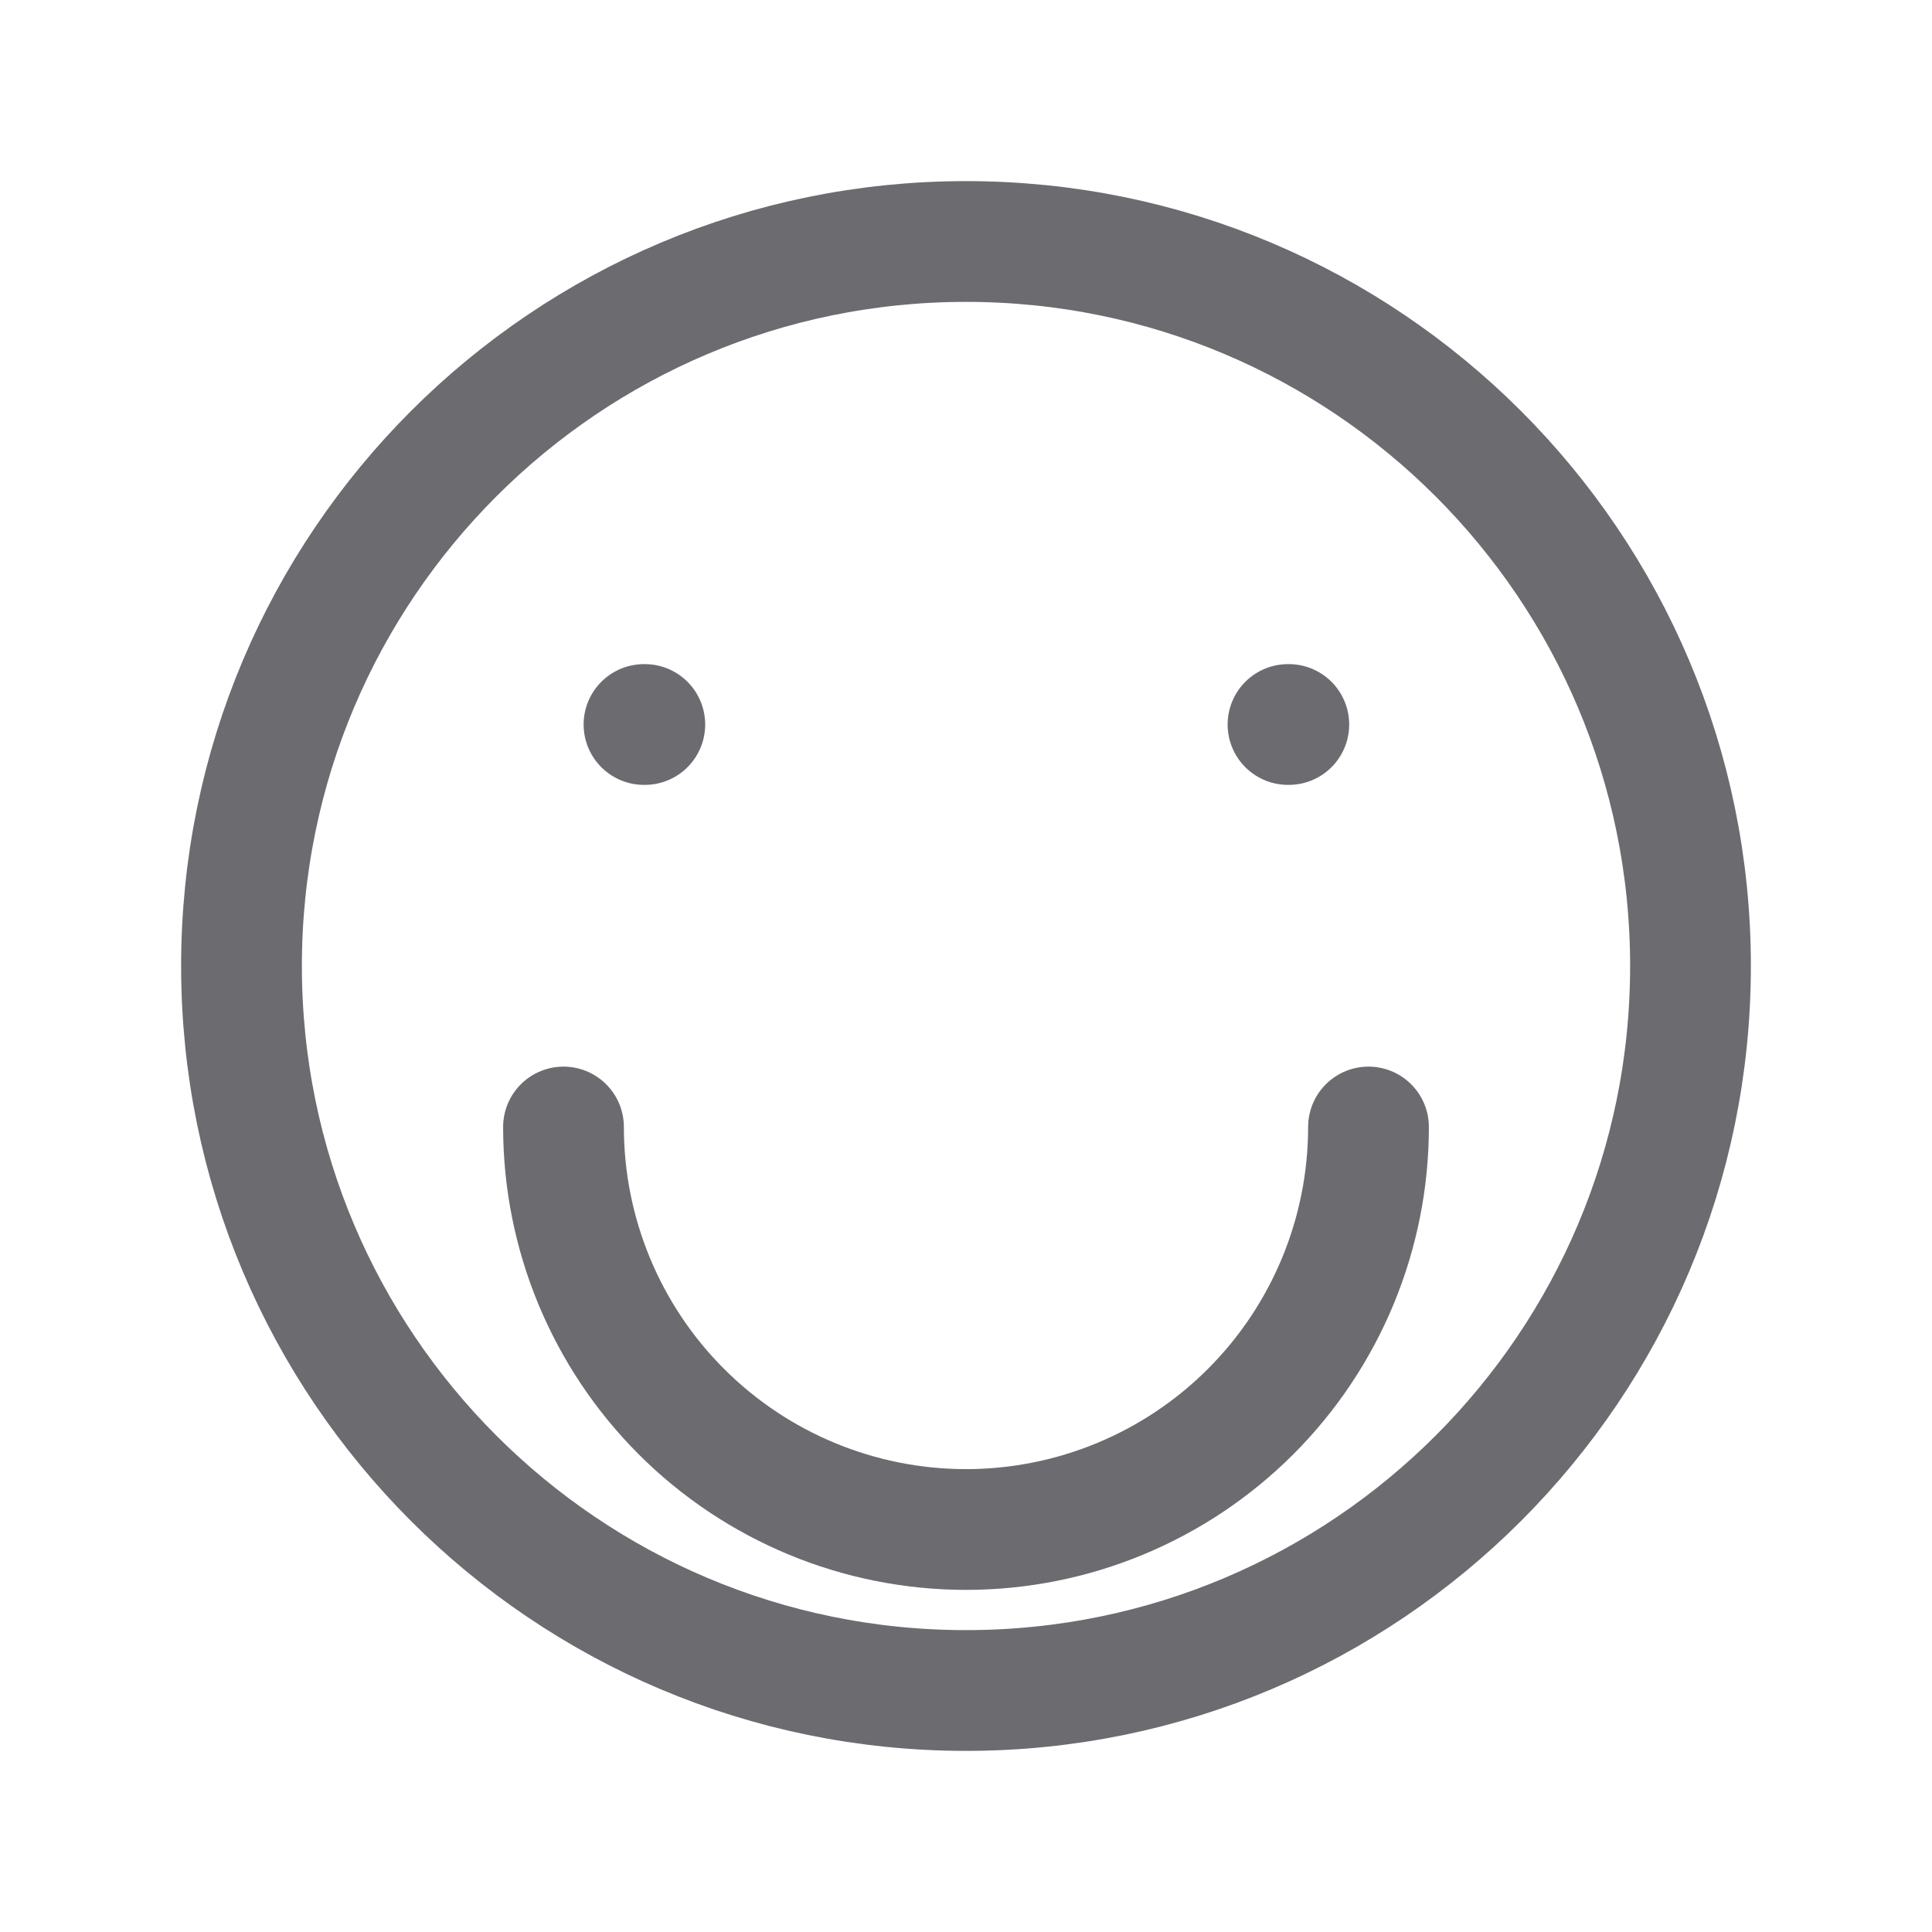
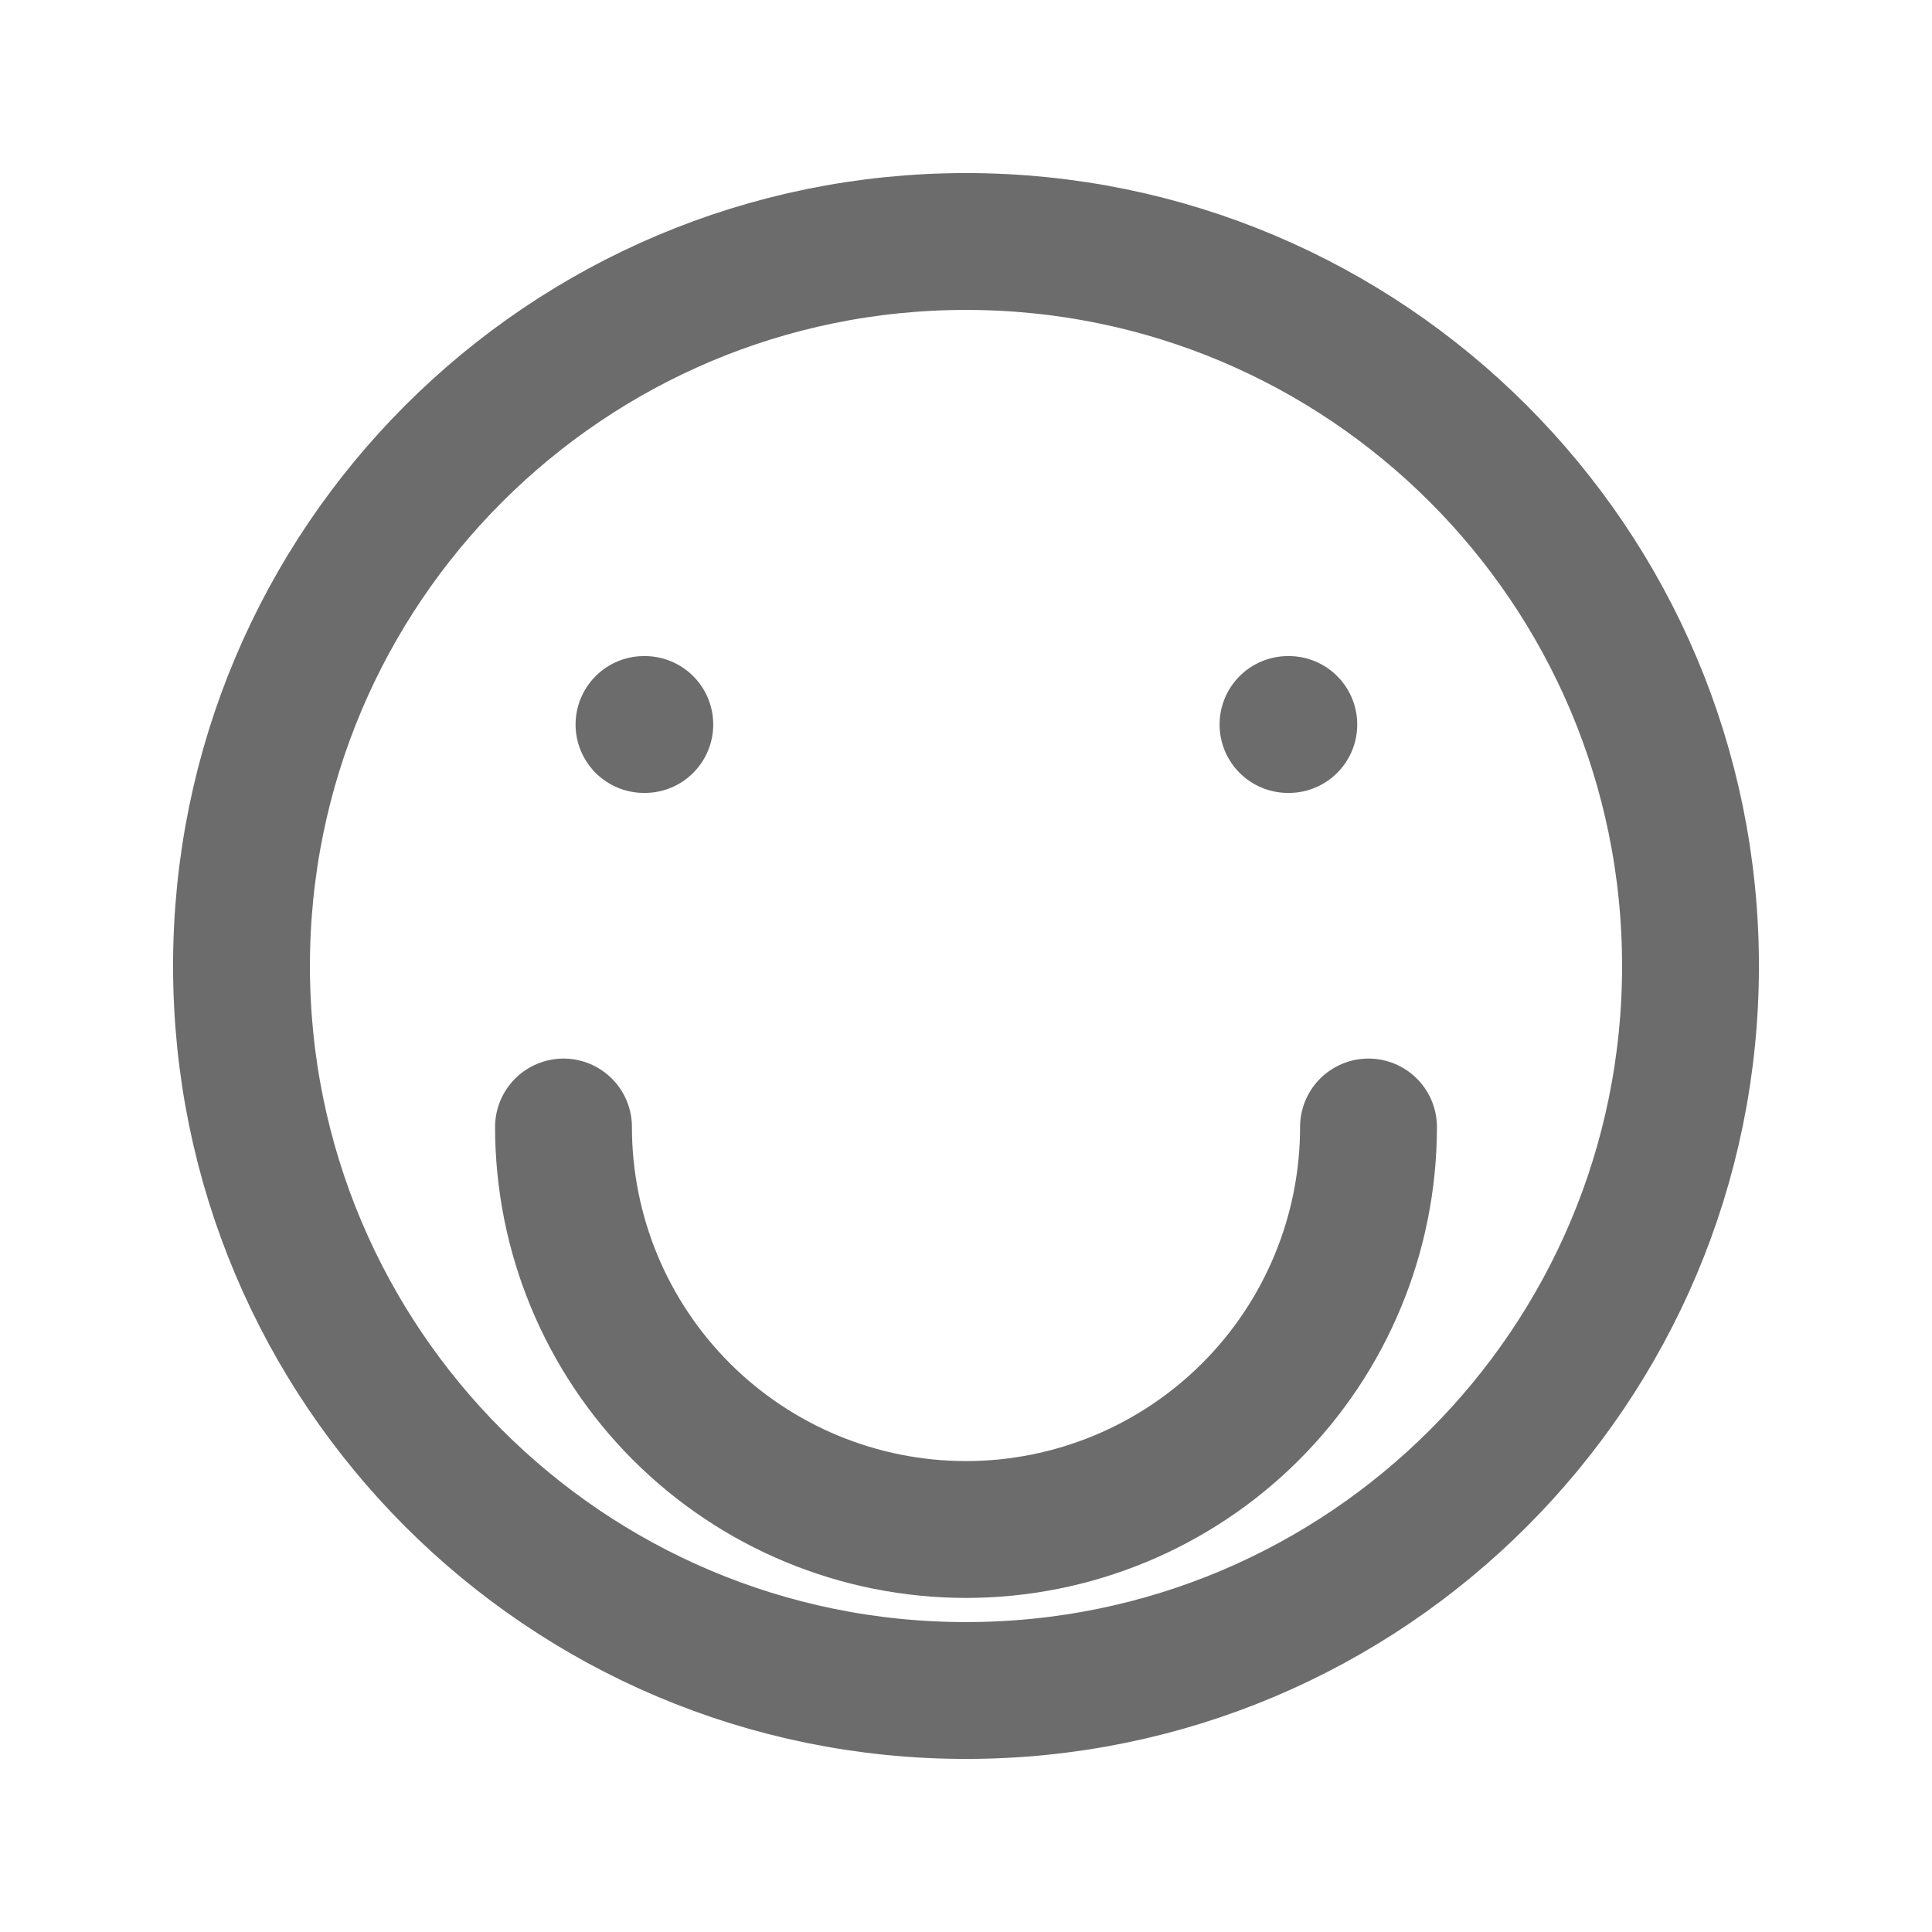
<svg xmlns="http://www.w3.org/2000/svg" width="24" height="24" viewBox="0 0 24 24" fill="none">
-   <path d="M21 12C21 16.971 16.971 21 12 21C7.029 21 3 16.971 3 12C3 7.029 7.029 3 12 3C16.971 3 21 7.029 21 12Z" stroke-width="1.5" stroke-linecap="round" stroke-linejoin="round" stroke="#6B6B70" />
-   <path d="M8 9H8.01M16 9H16.01M7 14C7 15.326 7.527 16.598 8.464 17.535C9.402 18.473 10.674 19 12 19C13.326 19 14.598 18.473 15.536 17.535C16.473 16.598 17 15.326 17 14" stroke-width="1.5" stroke-linecap="round" stroke-linejoin="round" stroke="#6B6B70" />
+   <path d="M21 12C21 16.971 16.971 21 12 21C7.029 21 3 16.971 3 12C3 7.029 7.029 3 12 3C16.971 3 21 7.029 21 12Z" stroke-width="1.7" vector-effect="non-scaling-stroke" stroke-linecap="round" stroke-linejoin="round" stroke="#6C6C6C" />
+   <path d="M8 9H8.01M16 9H16.01M7 14C7 15.326 7.527 16.598 8.464 17.535C9.402 18.473 10.674 19 12 19C13.326 19 14.598 18.473 15.536 17.535C16.473 16.598 17 15.326 17 14" stroke-width="1.7" vector-effect="non-scaling-stroke" stroke-linecap="round" stroke-linejoin="round" stroke="#6C6C6C" />
</svg>
